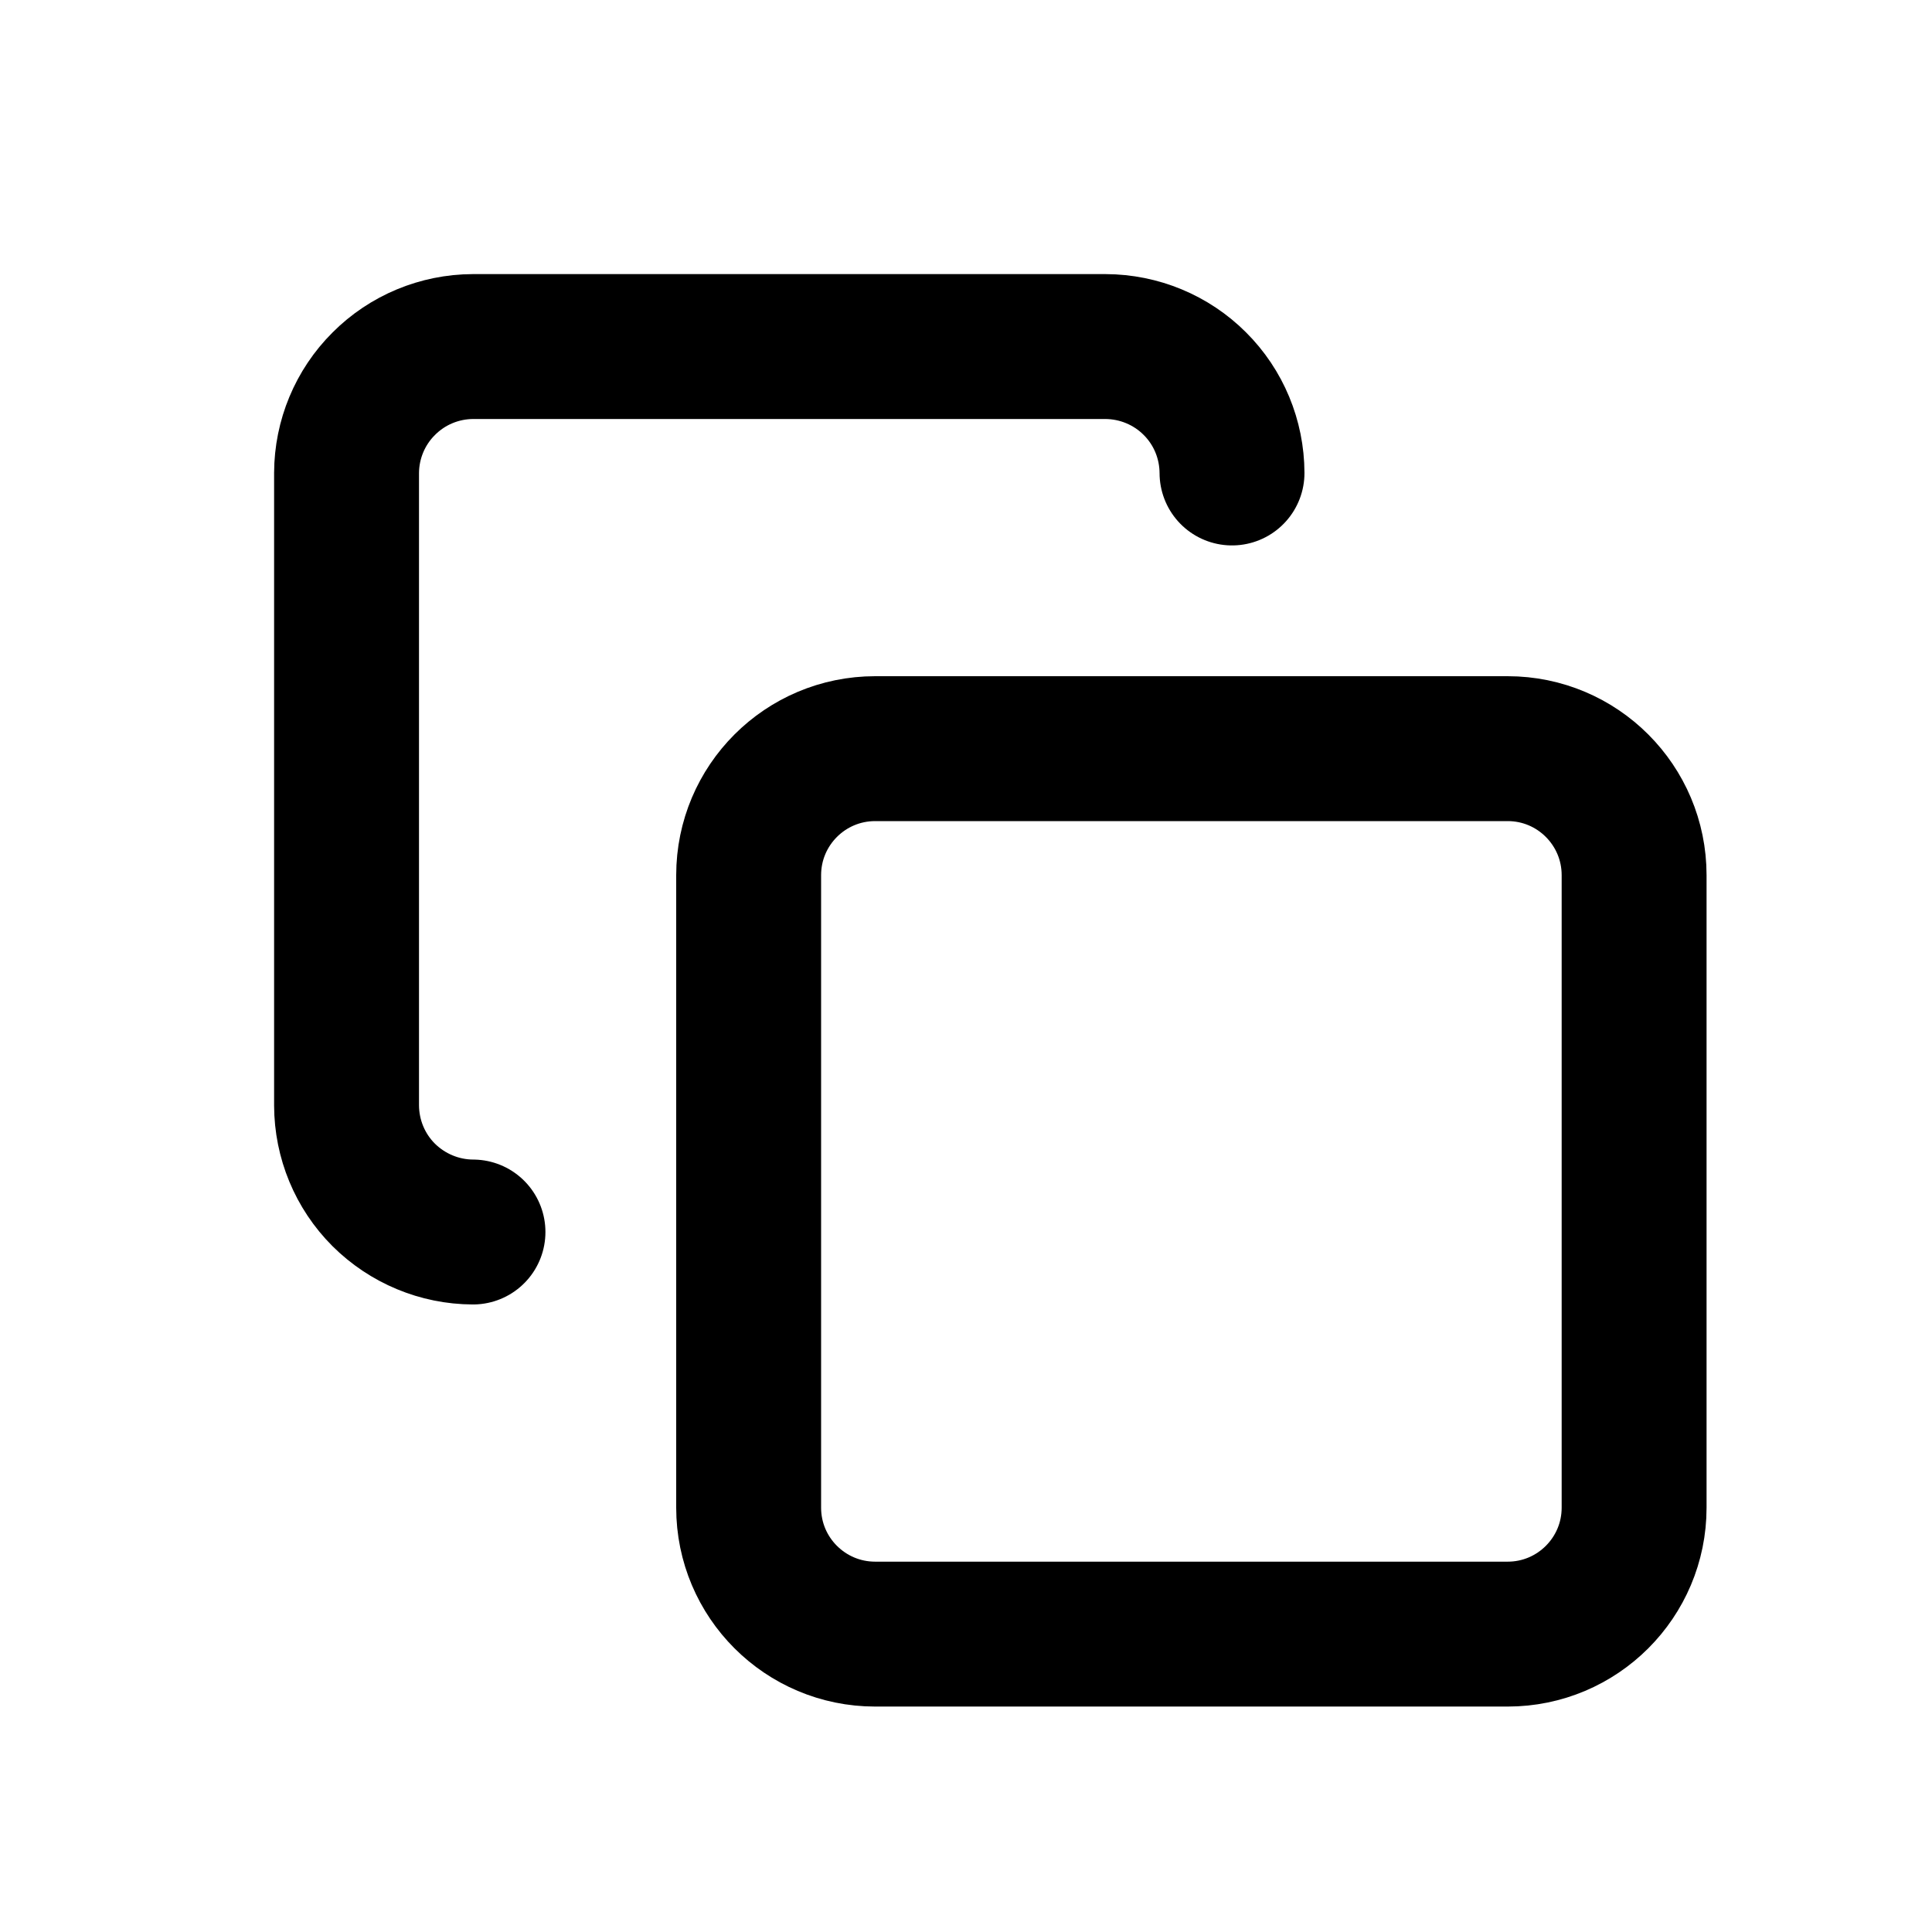
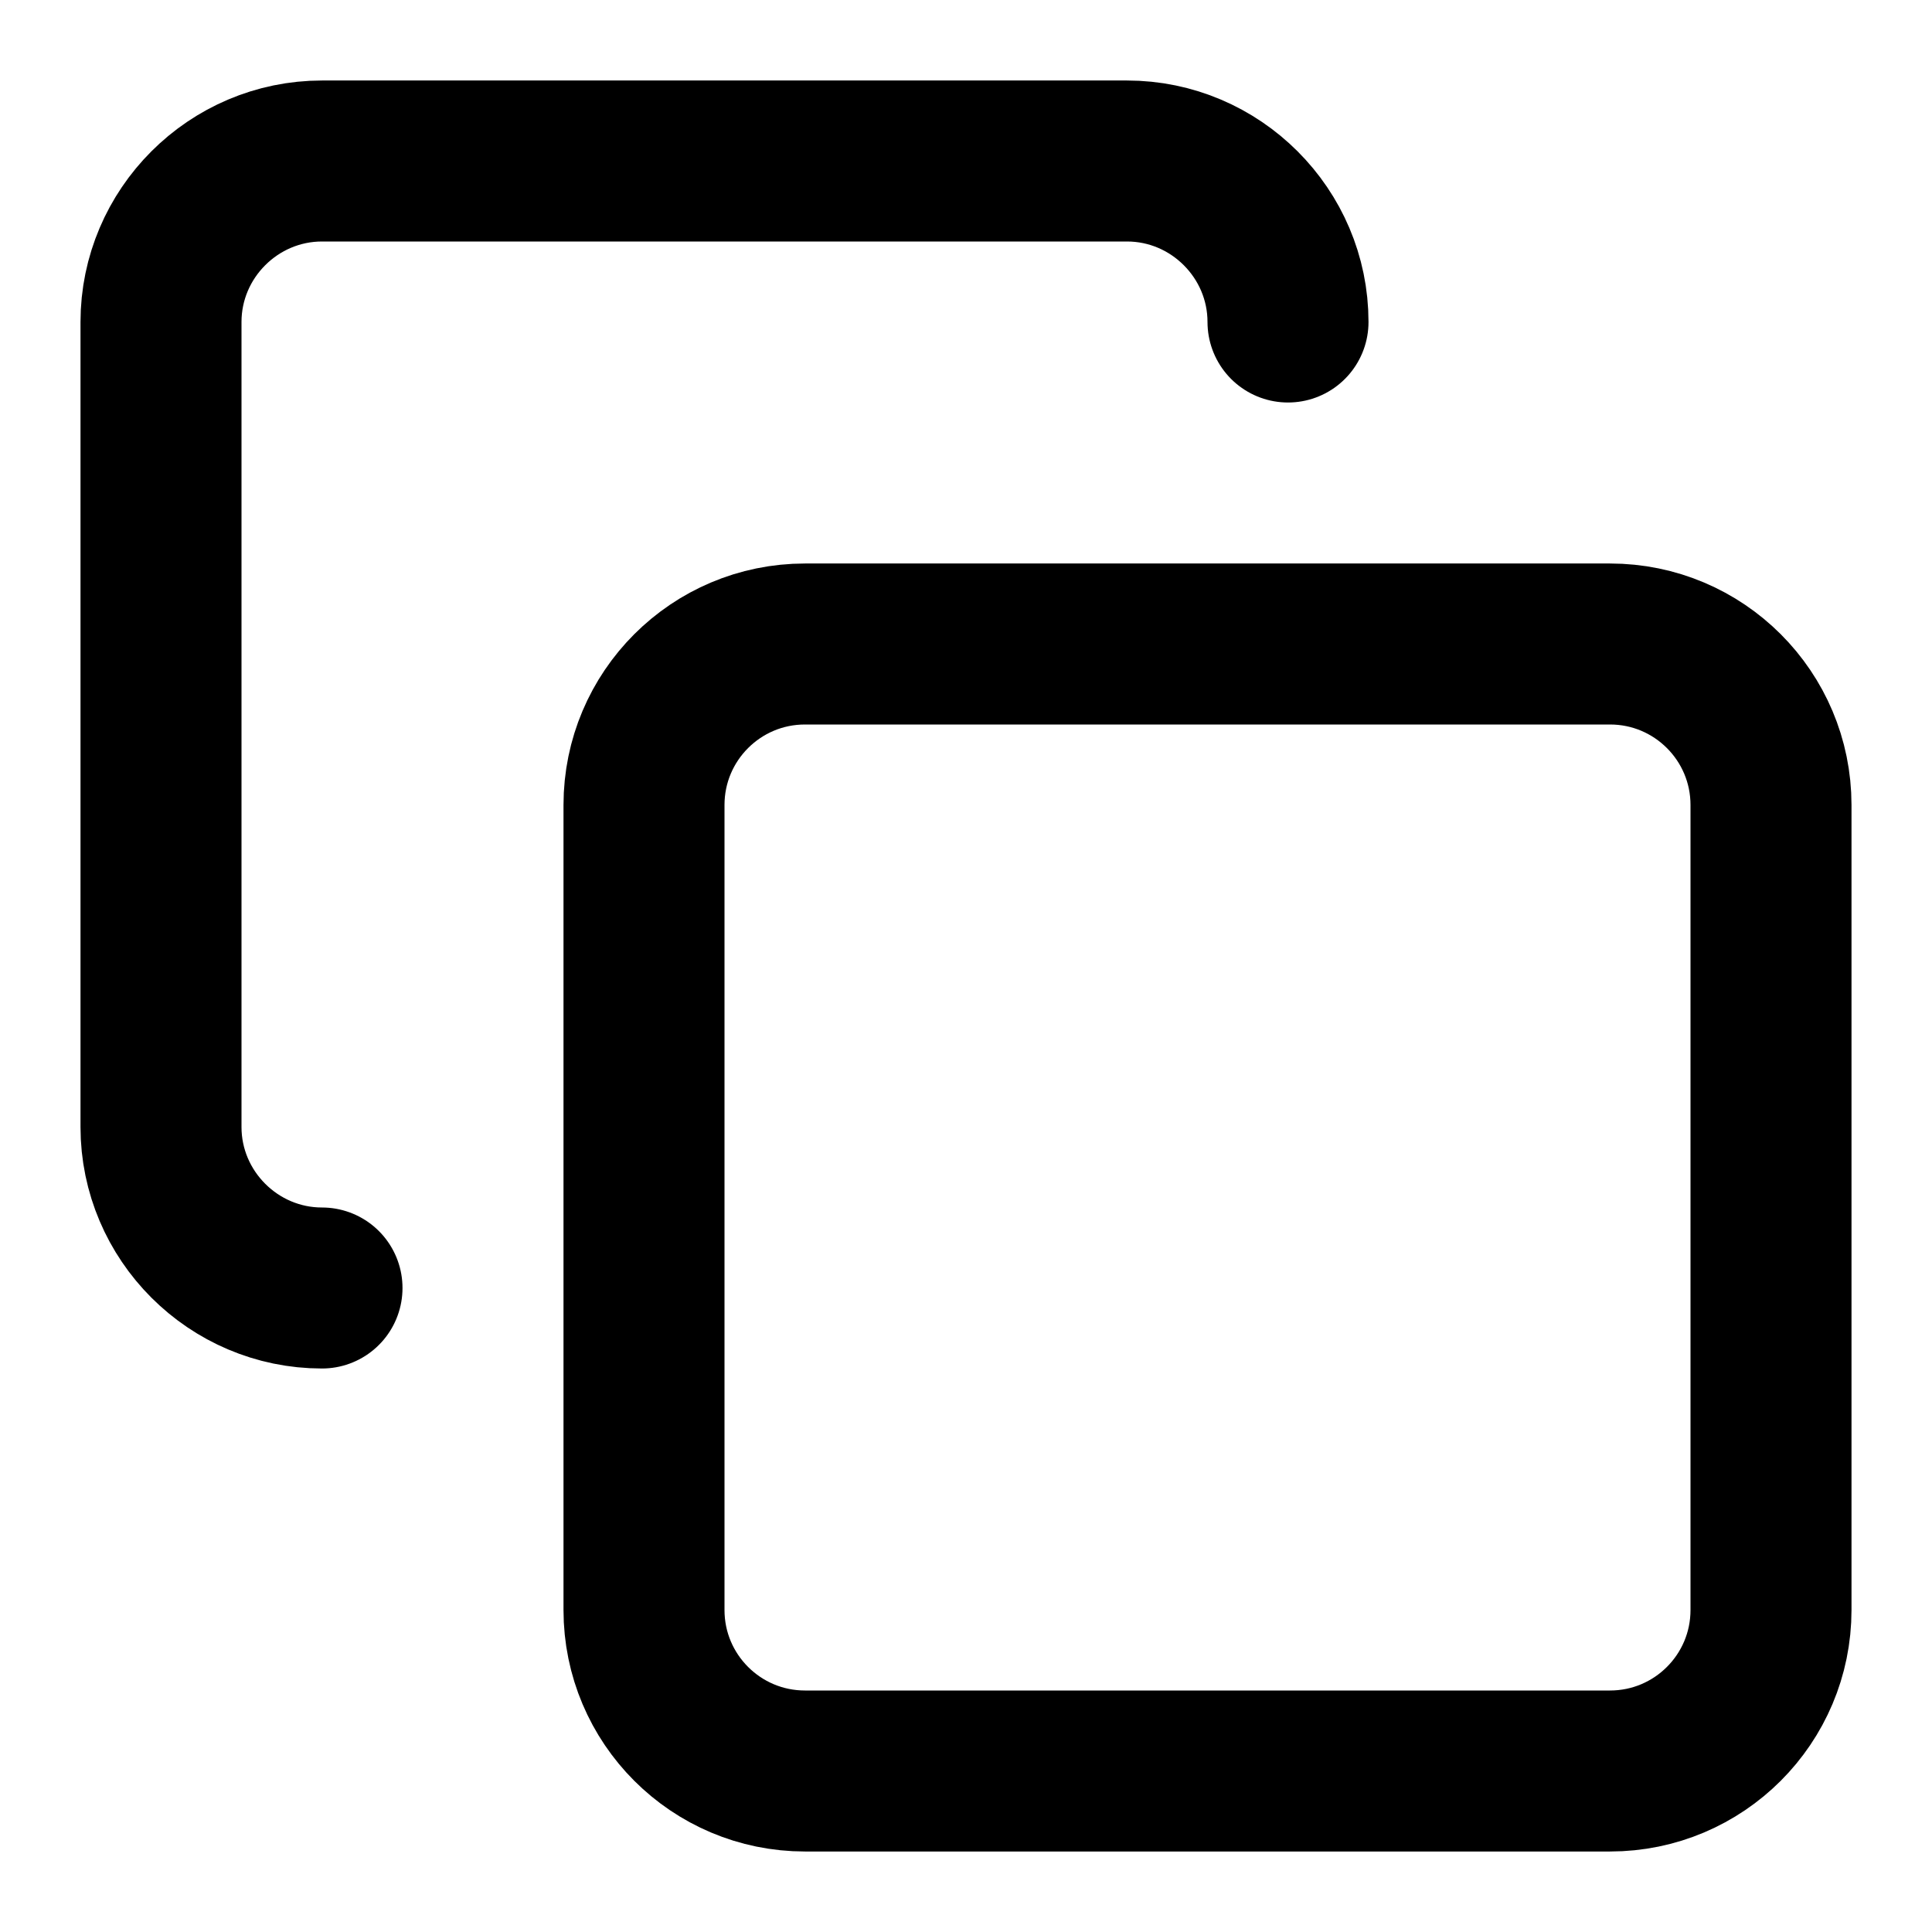
- <svg xmlns="http://www.w3.org/2000/svg" width="16" height="16" viewBox="0 0 16 16" fill="none">
-   <path d="M12.486 6.2H7.248C6.669 6.2 6.2 6.669 6.2 7.248V12.486C6.2 13.064 6.669 13.533 7.248 13.533H12.486C13.064 13.533 13.533 13.064 13.533 12.486V7.248C13.533 6.669 13.064 6.2 12.486 6.2Z" stroke="black" stroke-width="1.2" stroke-linecap="round" stroke-linejoin="round" />
-   <path d="M3.917 10.203C3.64 10.202 3.374 10.091 3.177 9.895C2.981 9.699 2.871 9.433 2.87 9.155V3.917C2.871 3.64 2.981 3.374 3.178 3.178C3.374 2.981 3.64 2.871 3.917 2.87H9.155C9.433 2.871 9.699 2.981 9.895 3.177C10.092 3.373 10.202 3.639 10.203 3.917" stroke="black" stroke-width="1.2" stroke-linecap="round" stroke-linejoin="round" />
+ <svg xmlns="http://www.w3.org/2000/svg" width="24" height="24" viewBox="0 0 24 24" fill="none" stroke="currentColor" stroke-width="2" stroke-linecap="round" stroke-linejoin="round">
+   <rect width="14" height="14" x="8" y="8" rx="2" ry="2" />
+   <path d="M4 16c-1.1 0-2-.9-2-2V4c0-1.1.9-2 2-2h10c1.1 0 2 .9 2 2" />
</svg>
